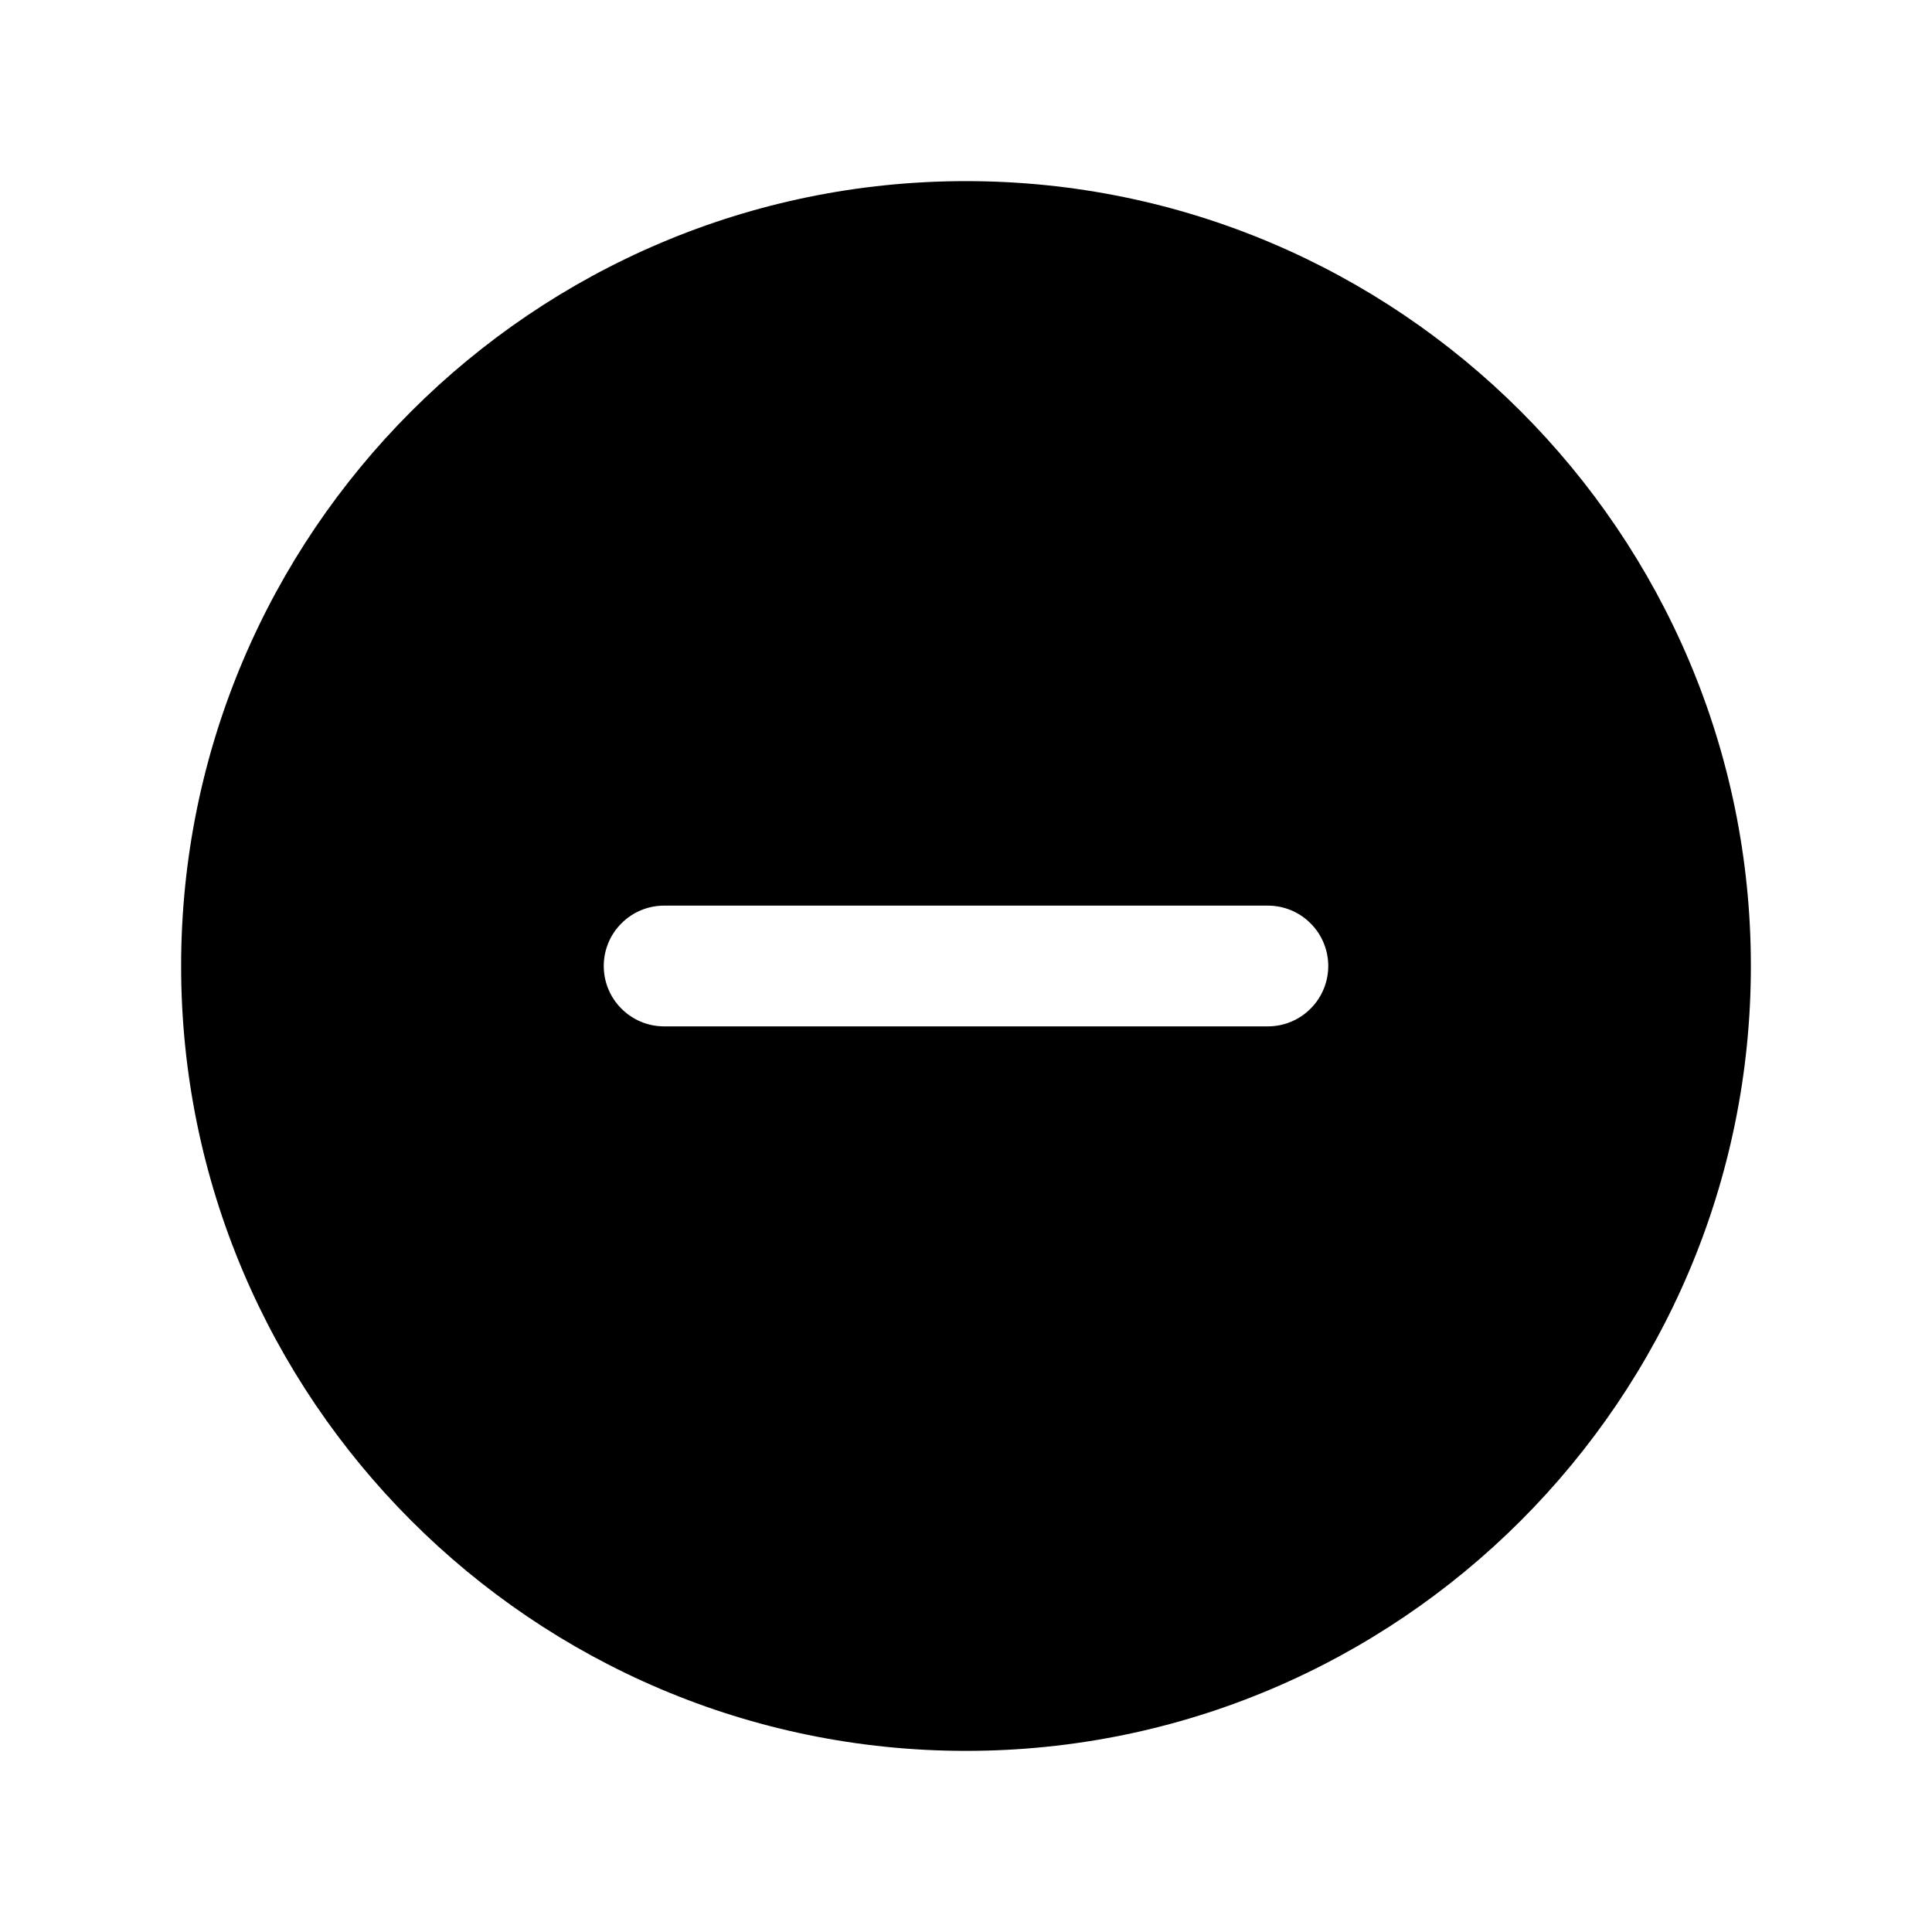
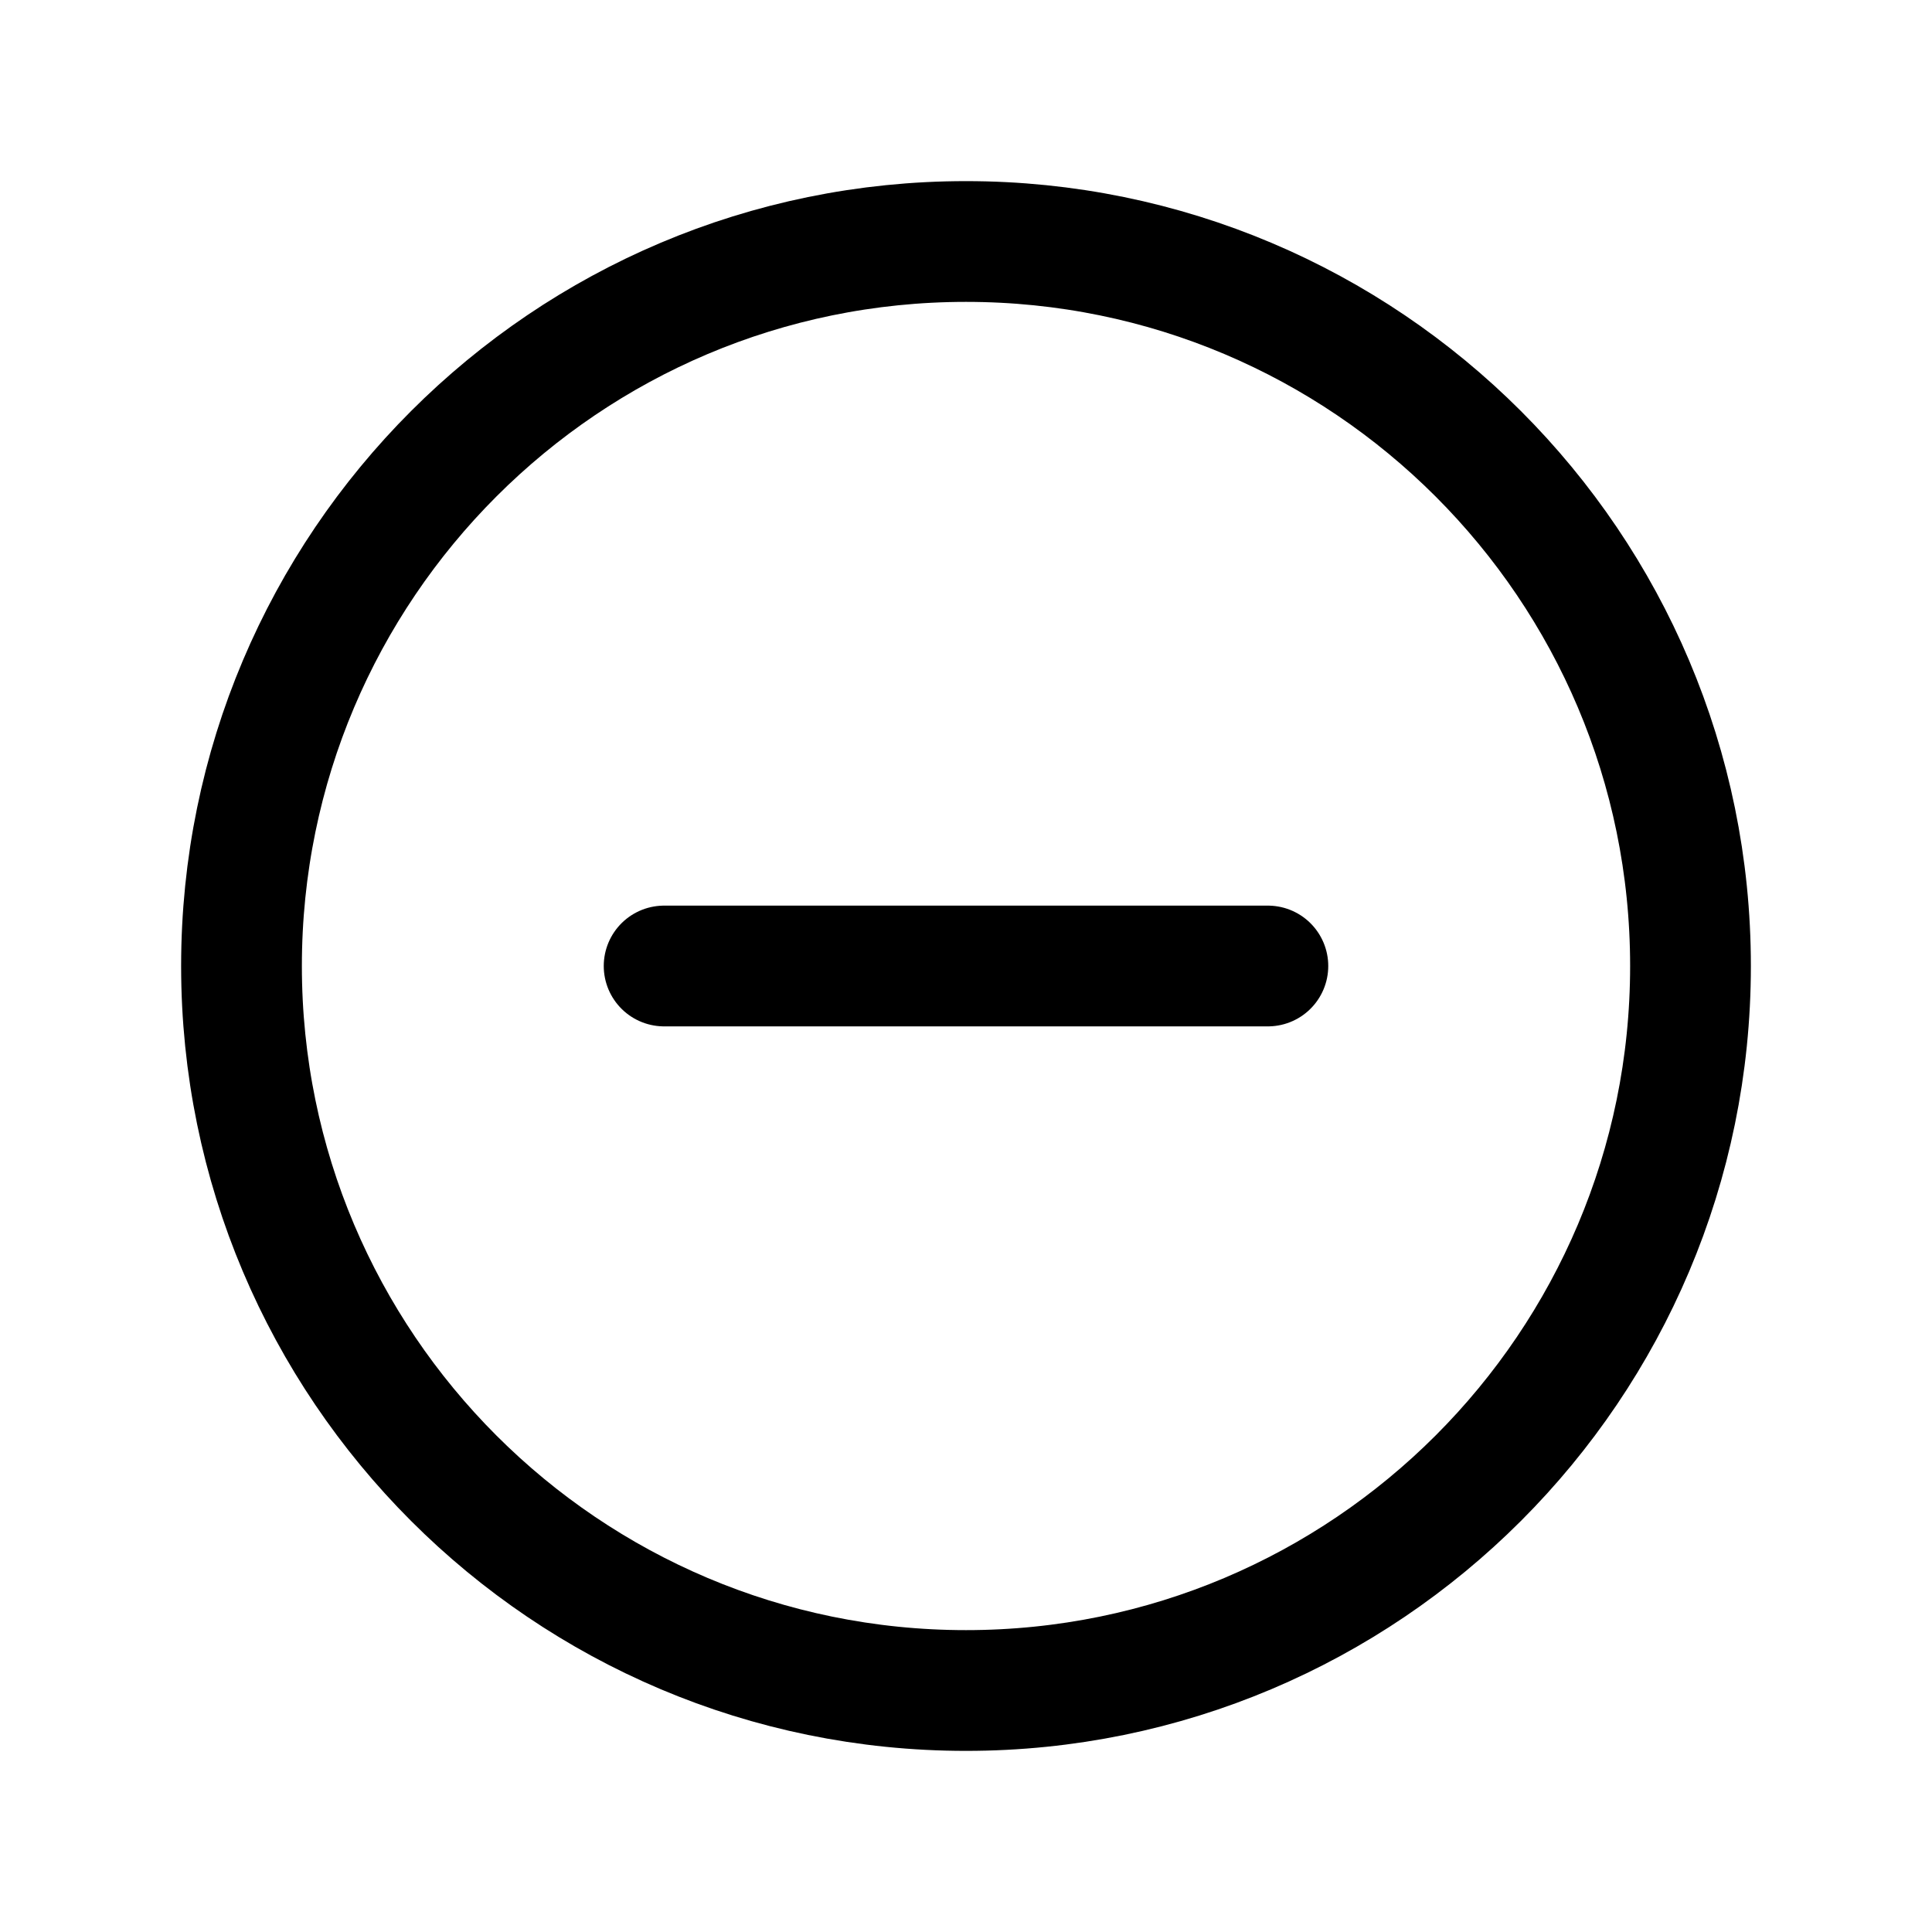
- <svg xmlns="http://www.w3.org/2000/svg" width="24" height="24" viewBox="0 0 24 24" fill="none">
-   <path d="M12 2.25C6.624 2.25 2.25 6.624 2.25 12C2.25 17.376 6.624 21.75 12 21.75C17.376 21.75 21.75 17.376 21.75 12C21.75 6.624 17.376 2.25 12 2.25ZM15.75 12.75H8.25C8.051 12.75 7.86 12.671 7.72 12.53C7.579 12.39 7.5 12.199 7.5 12C7.5 11.801 7.579 11.61 7.72 11.47C7.86 11.329 8.051 11.25 8.25 11.25H15.75C15.949 11.25 16.14 11.329 16.28 11.47C16.421 11.61 16.5 11.801 16.5 12C16.5 12.199 16.421 12.39 16.28 12.53C16.14 12.671 15.949 12.75 15.75 12.75Z" fill="black" />
+ <svg xmlns="http://www.w3.org/2000/svg" width="28px" height="28px" viewBox="0 0 512 512">
+   <path d="M448,256c0-106-86-192-192-192S64,150,64,256s86,192,192,192S448,362,448,256Z" style="fill:none;stroke:#000;stroke-miterlimit:10;stroke-width:32px" />
+   <line x1="336" y1="256" x2="176" y2="256" style="fill:none;stroke:#000;stroke-linecap:round;stroke-linejoin:round;stroke-width:32px" />
</svg>
